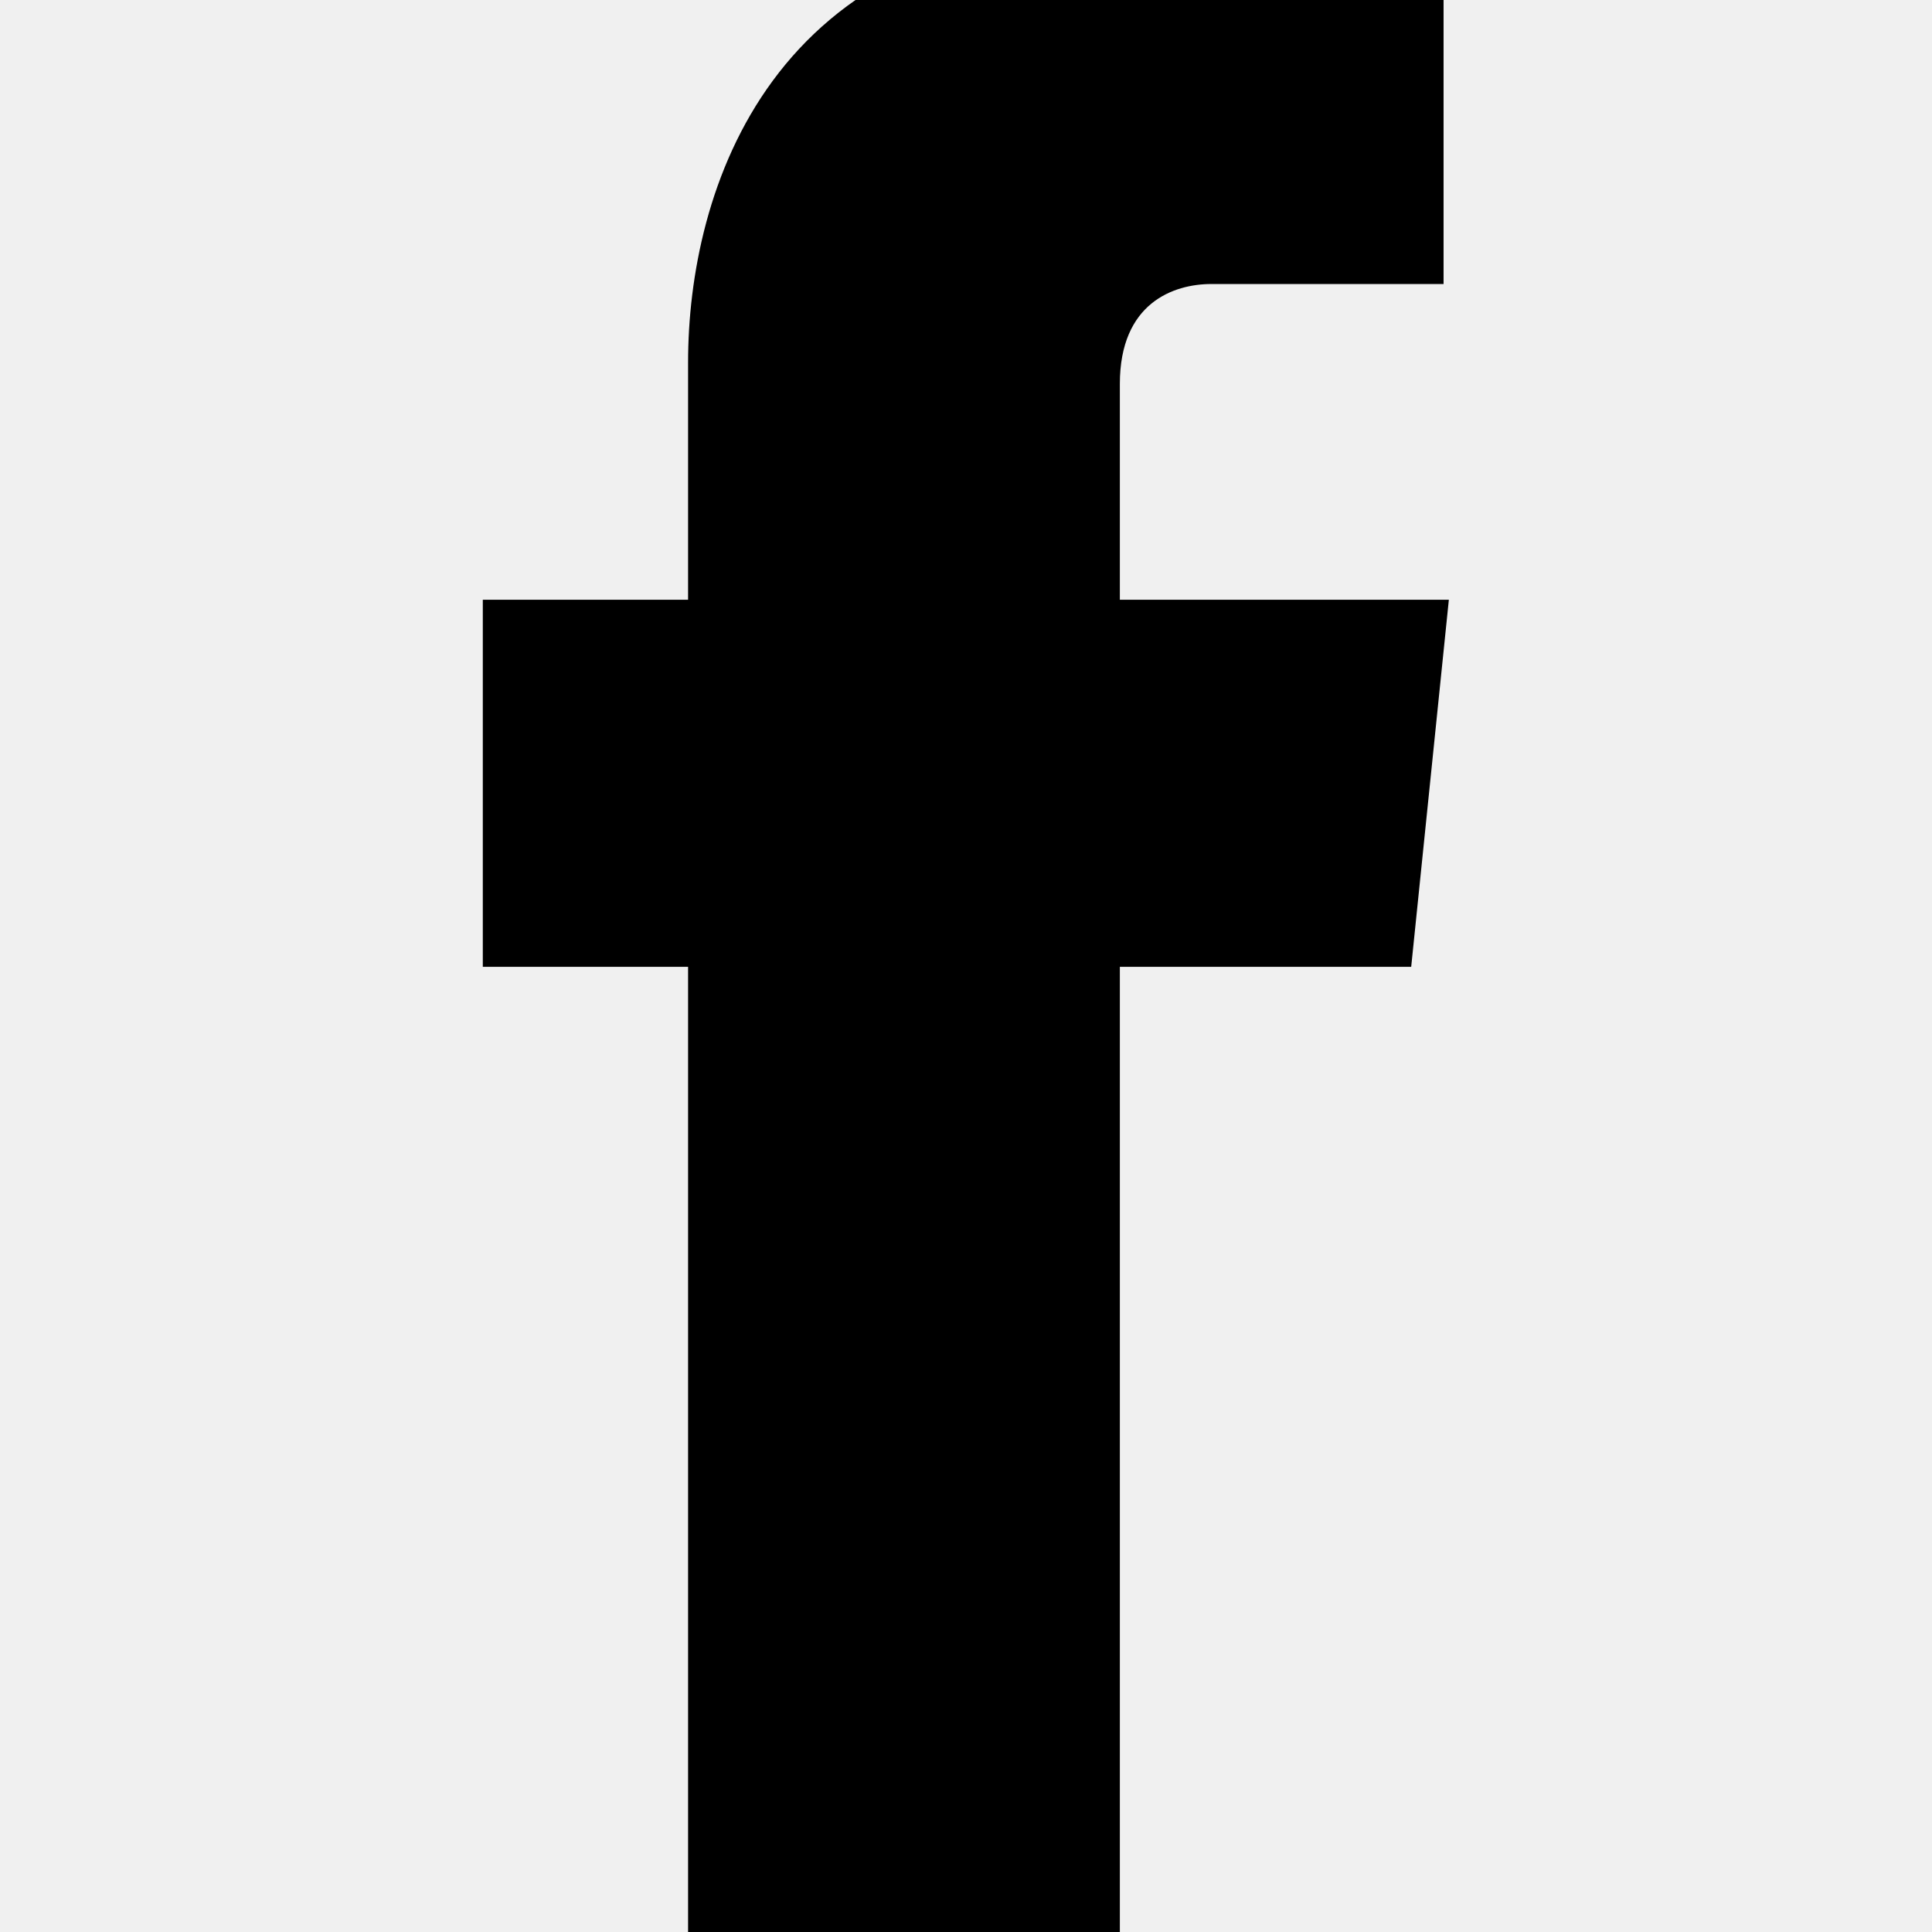
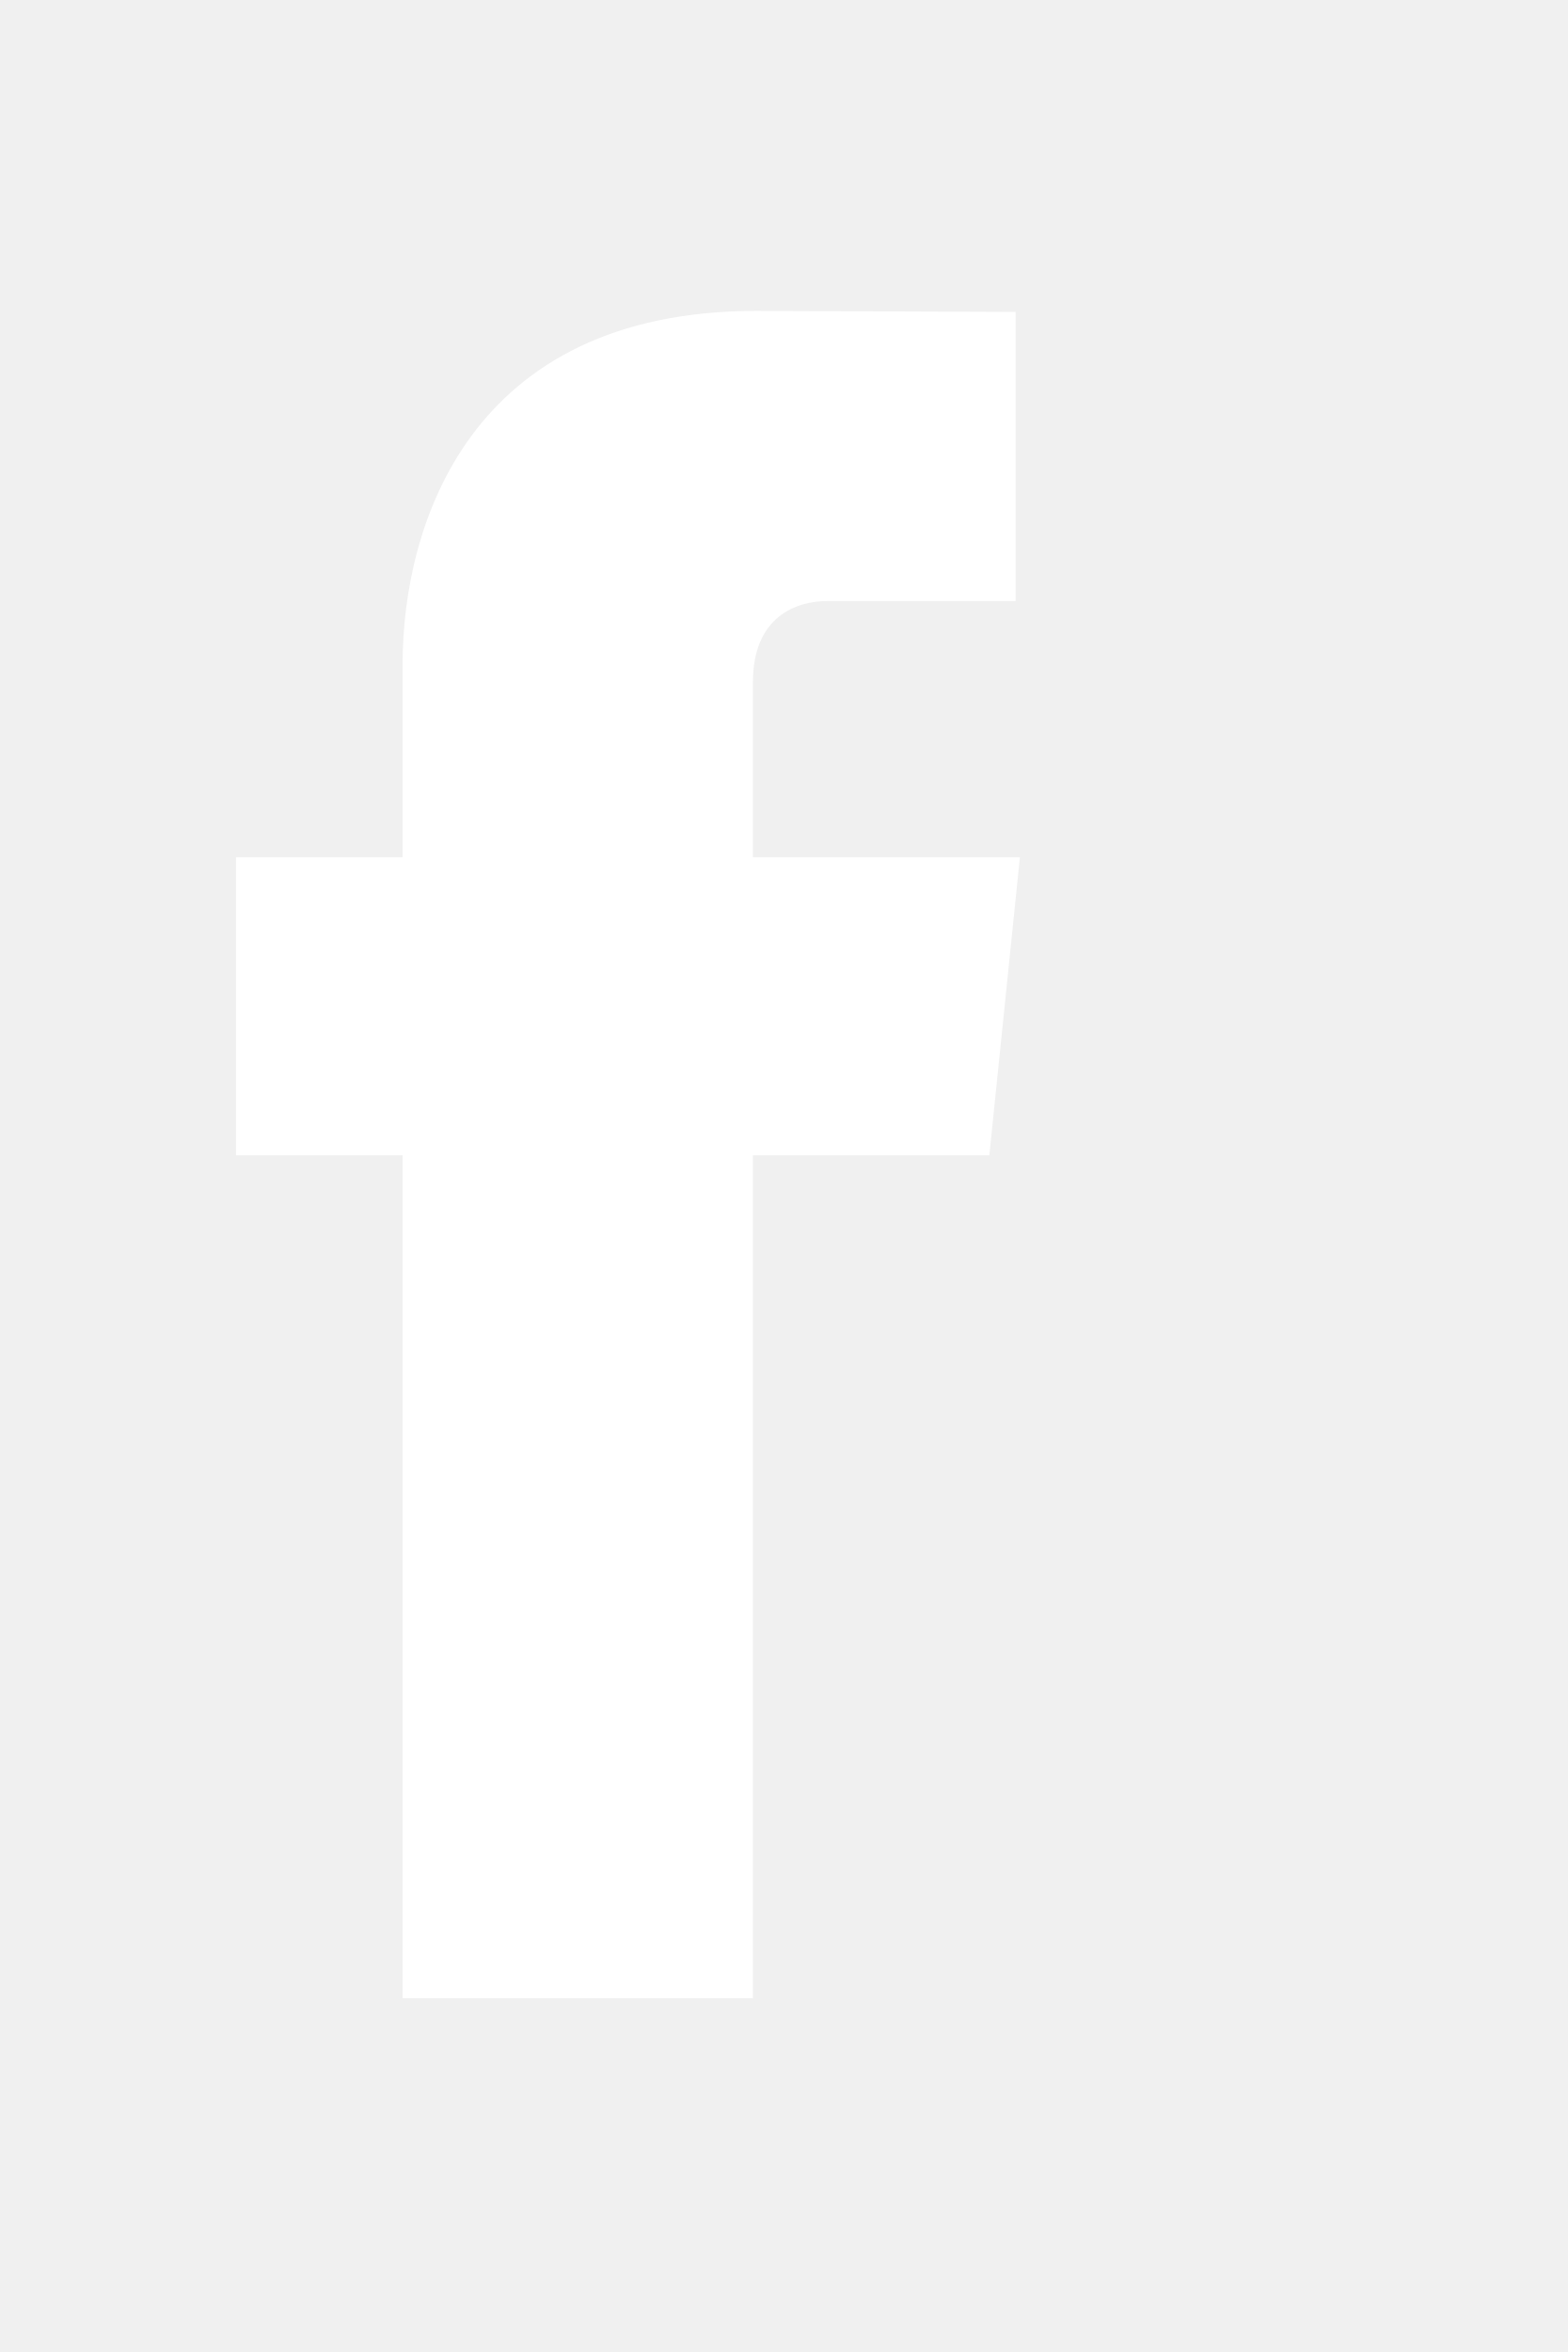
- <svg xmlns="http://www.w3.org/2000/svg" version="1.1" width="400" height="400" viewBox="0 0 400 400" xml:space="preserve">
-   <defs>
- </defs>
+ <svg xmlns="http://www.w3.org/2000/svg" width="20" height="30" viewBox="300 250 400 450">
  <g transform="matrix(8.91 0 0 8.91 200 200)" id="Layer_1">
-     <path style="stroke: none; stroke-width: 1; stroke-dasharray: none; stroke-linecap: butt; stroke-dashoffset: 0; stroke-linejoin: miter; stroke-miterlimit: 4; fill: rgb(0,0,0); fill-rule: nonzero; opacity: 1;" transform=" translate(-29.21, -30.25)" d="M 40.43 21.739 h -7.645 v -5.014 c 0 -1.883 1.248 -2.322 2.127 -2.322 c 0.877 0 5.395 0 5.395 0 V 6.125 l -7.43 -0.029 c -8.248 0 -10.125 6.174 -10.125 10.125 v 5.518 h -4.77 v 8.53 h 4.77 c 0 10.947 0 24.137 0 24.137 h 10.033 c 0 0 0 -13.32 0 -24.137 h 6.77 L 40.43 21.739 z" stroke-linecap="round" />
+     <path id="fb" fill="white" d="M 40.43 21.739 h -7.645 v -5.014 c 0 -1.883 1.248 -2.322 2.127 -2.322 c 0.877 0 5.395 0 5.395 0 V 6.125 l -7.43 -0.029 c -8.248 0 -10.125 6.174 -10.125 10.125 v 5.518 h -4.77 v 8.53 h 4.77 c 0 10.947 0 24.137 0 24.137 h 10.033 c 0 0 0 -13.32 0 -24.137 h 6.77 L 40.43 21.739 z" stroke-linecap="round" />
  </g>
</svg>
